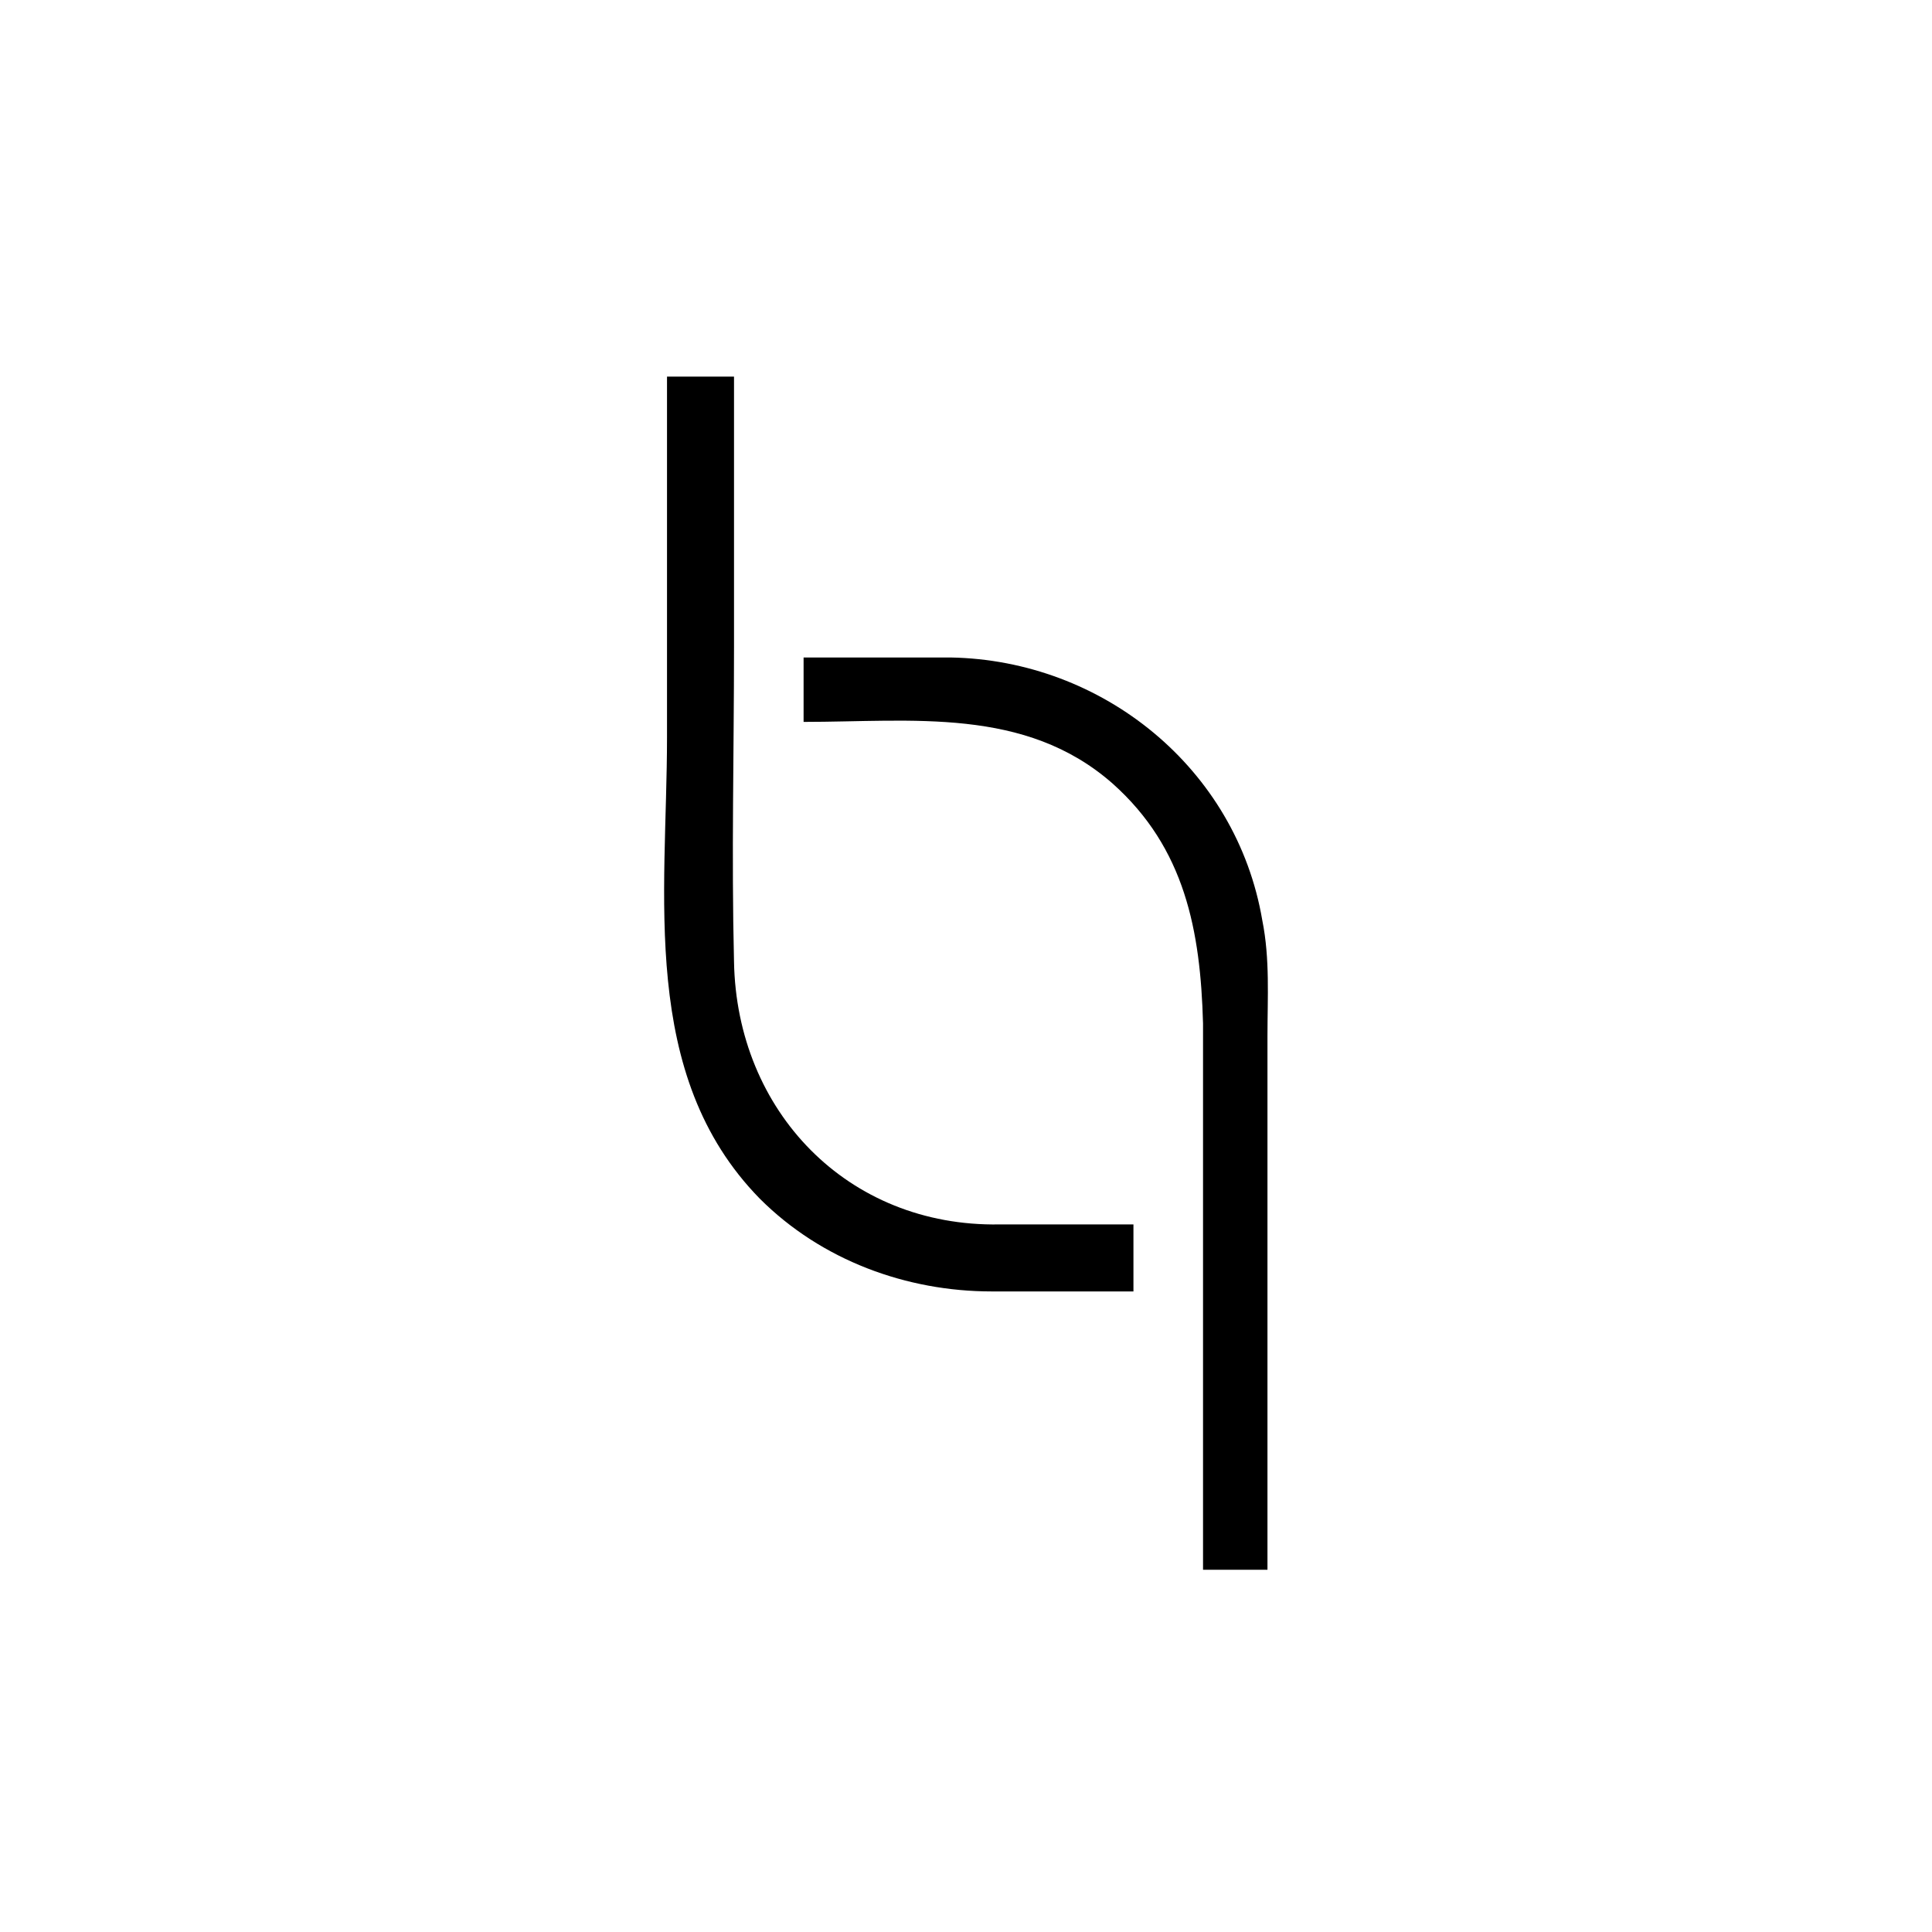
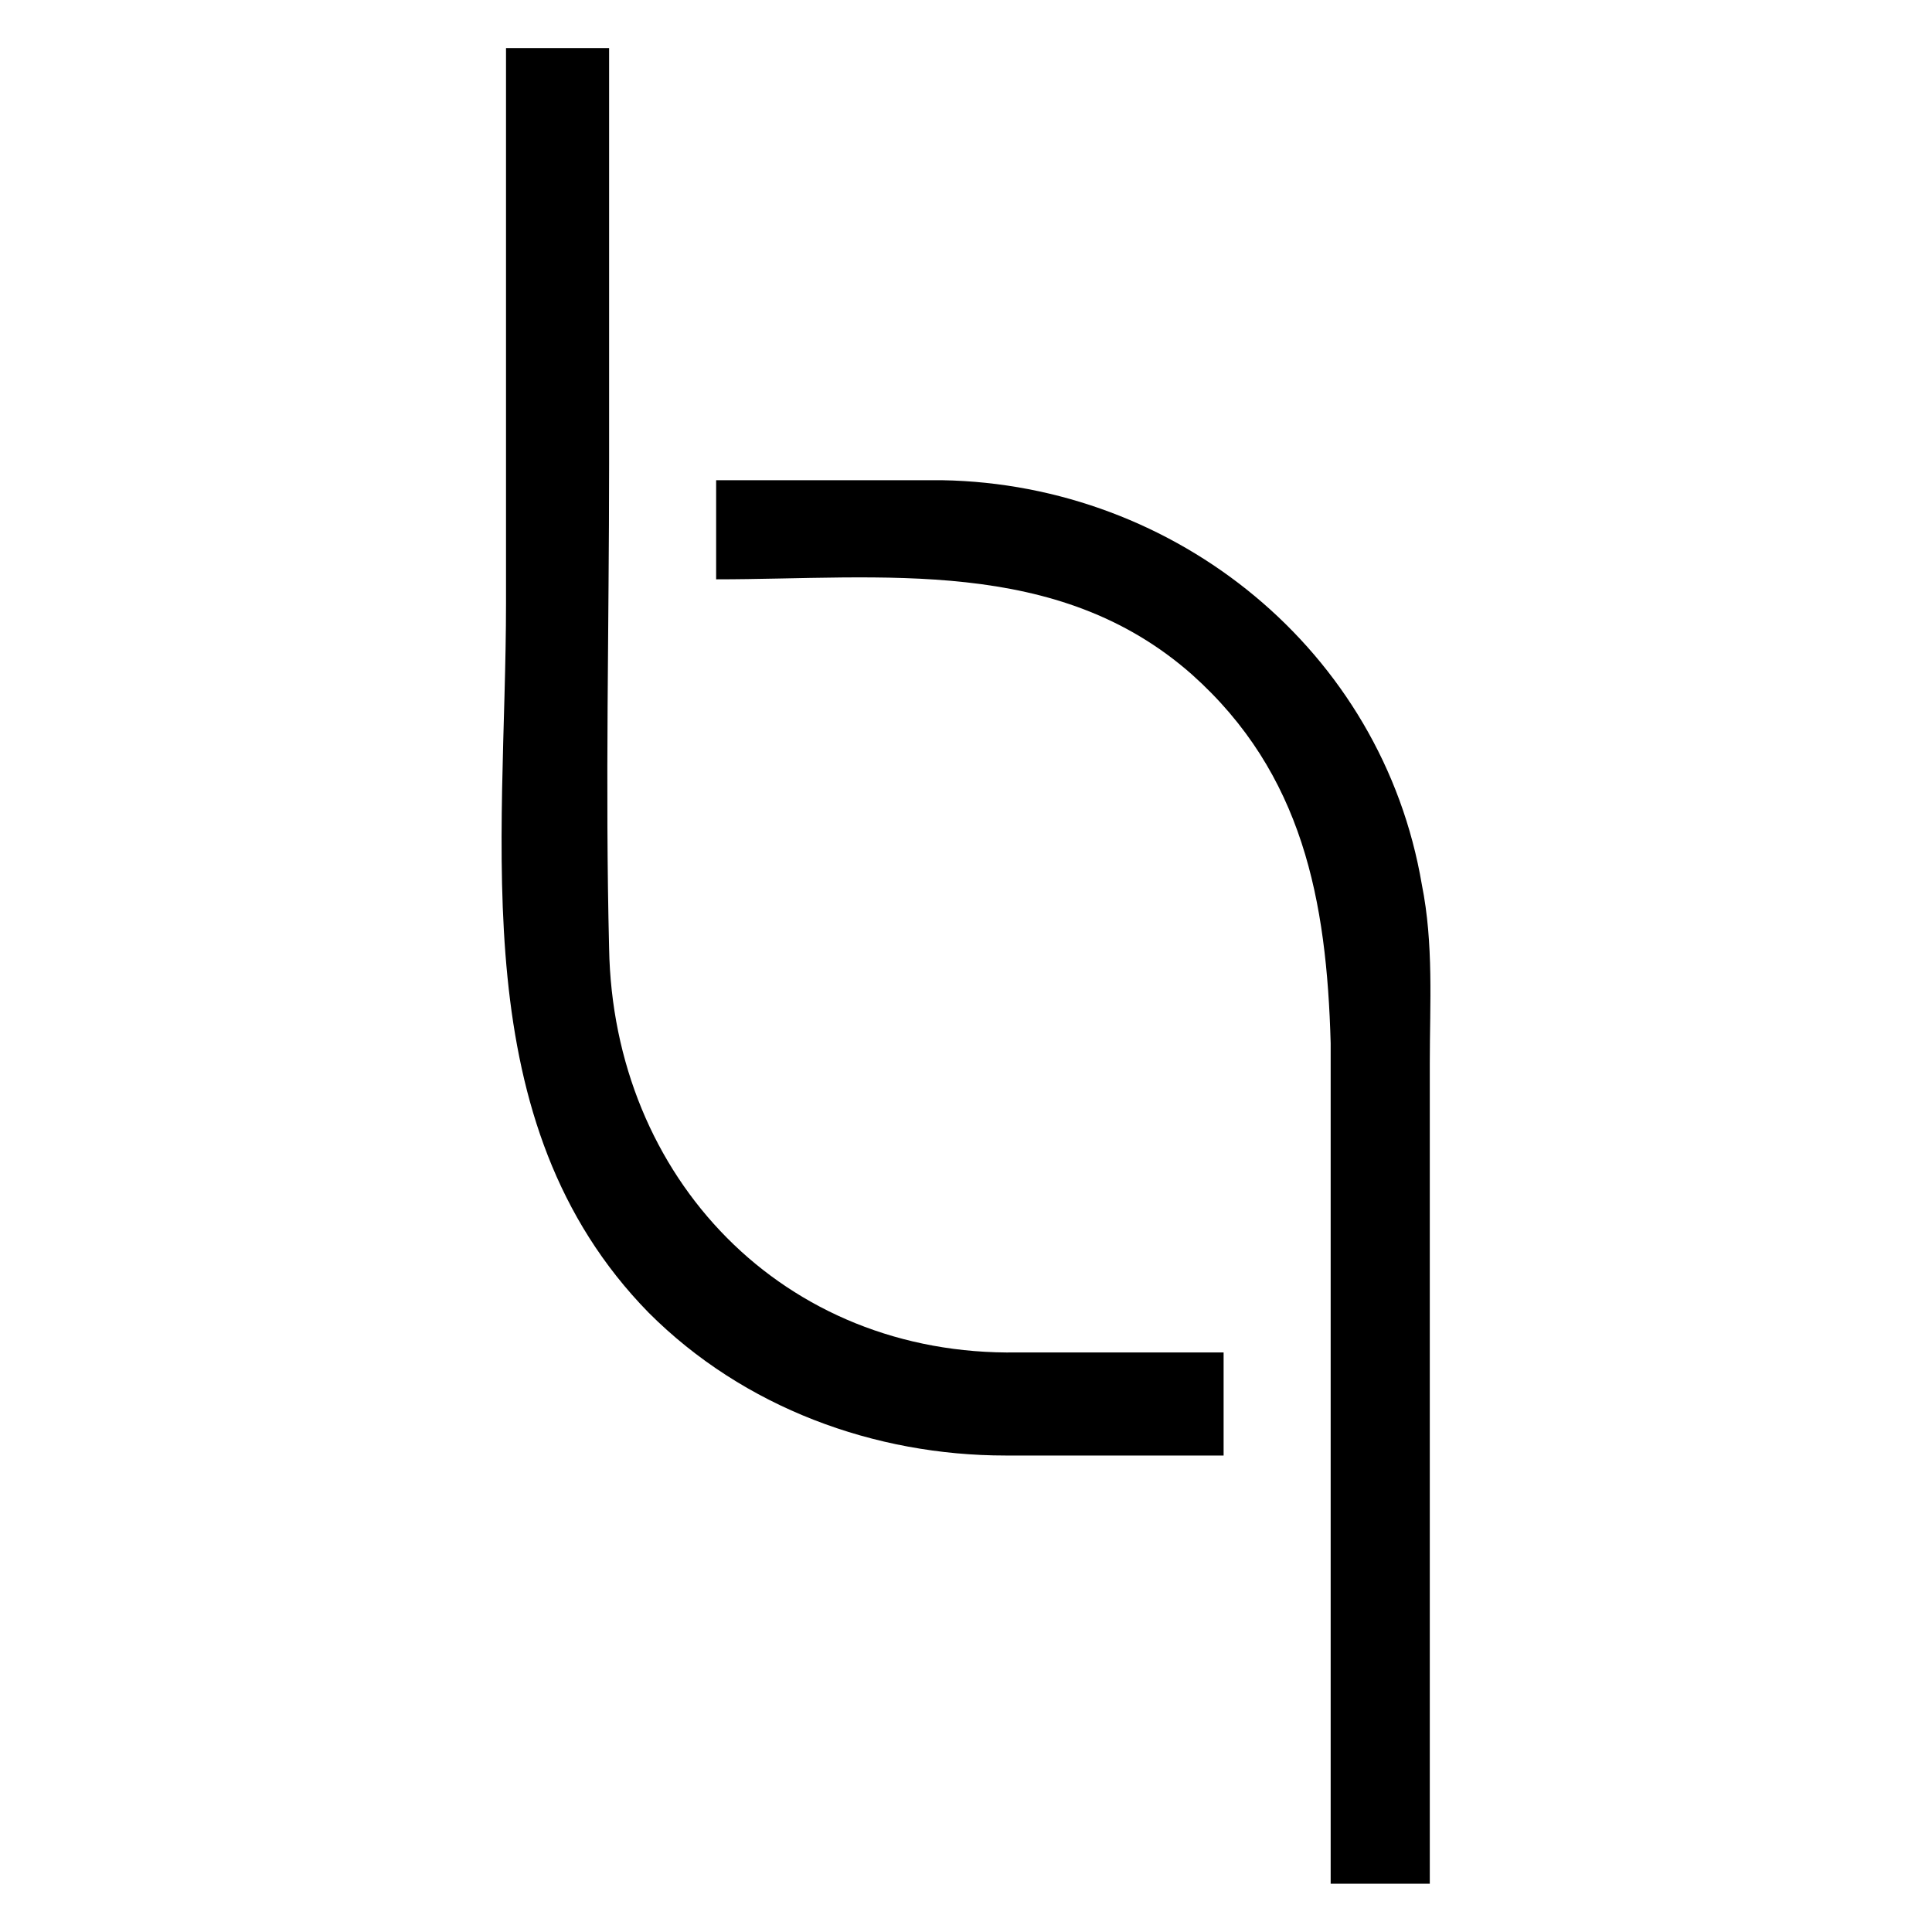
- <svg xmlns="http://www.w3.org/2000/svg" width="160" height="160" viewBox="0 0 160 160" fill="none">
+ <svg xmlns="http://www.w3.org/2000/svg" width="160" height="160" viewBox="28 28.6 104 104" fill="none">
  <path d="M104.966 115.702C104.966 109.3 104.966 102.682 104.966 96.279C104.966 92.866 104.966 89.237 104.966 85.824C104.966 82.621 105.18 79.419 104.538 76.218C102.404 63.627 91.308 54.664 78.715 54.45H66.55V59.785C75.514 59.785 84.905 58.505 92.16 64.907C98.135 70.243 99.418 77.073 99.63 84.757C99.63 90.731 99.63 96.707 99.63 102.897C99.63 109.725 99.63 116.342 99.63 123.172V130C101.337 130 103.258 130 104.966 130V123.172C104.966 120.823 104.966 118.262 104.966 115.702Z" fill="black" />
  <path d="M82.771 101.402C70.178 101.615 61.002 92.011 60.788 79.633C60.574 70.882 60.788 62.346 60.788 53.597C60.788 47.834 60.788 42.285 60.788 36.523V31.188H55.239V36.523C55.239 44.633 55.239 52.956 55.239 61.067C55.239 74.084 52.891 89.025 62.923 99.268C68.044 104.389 75.087 106.951 82.129 106.951H93.867V101.402H82.771Z" fill="black" />
</svg>
